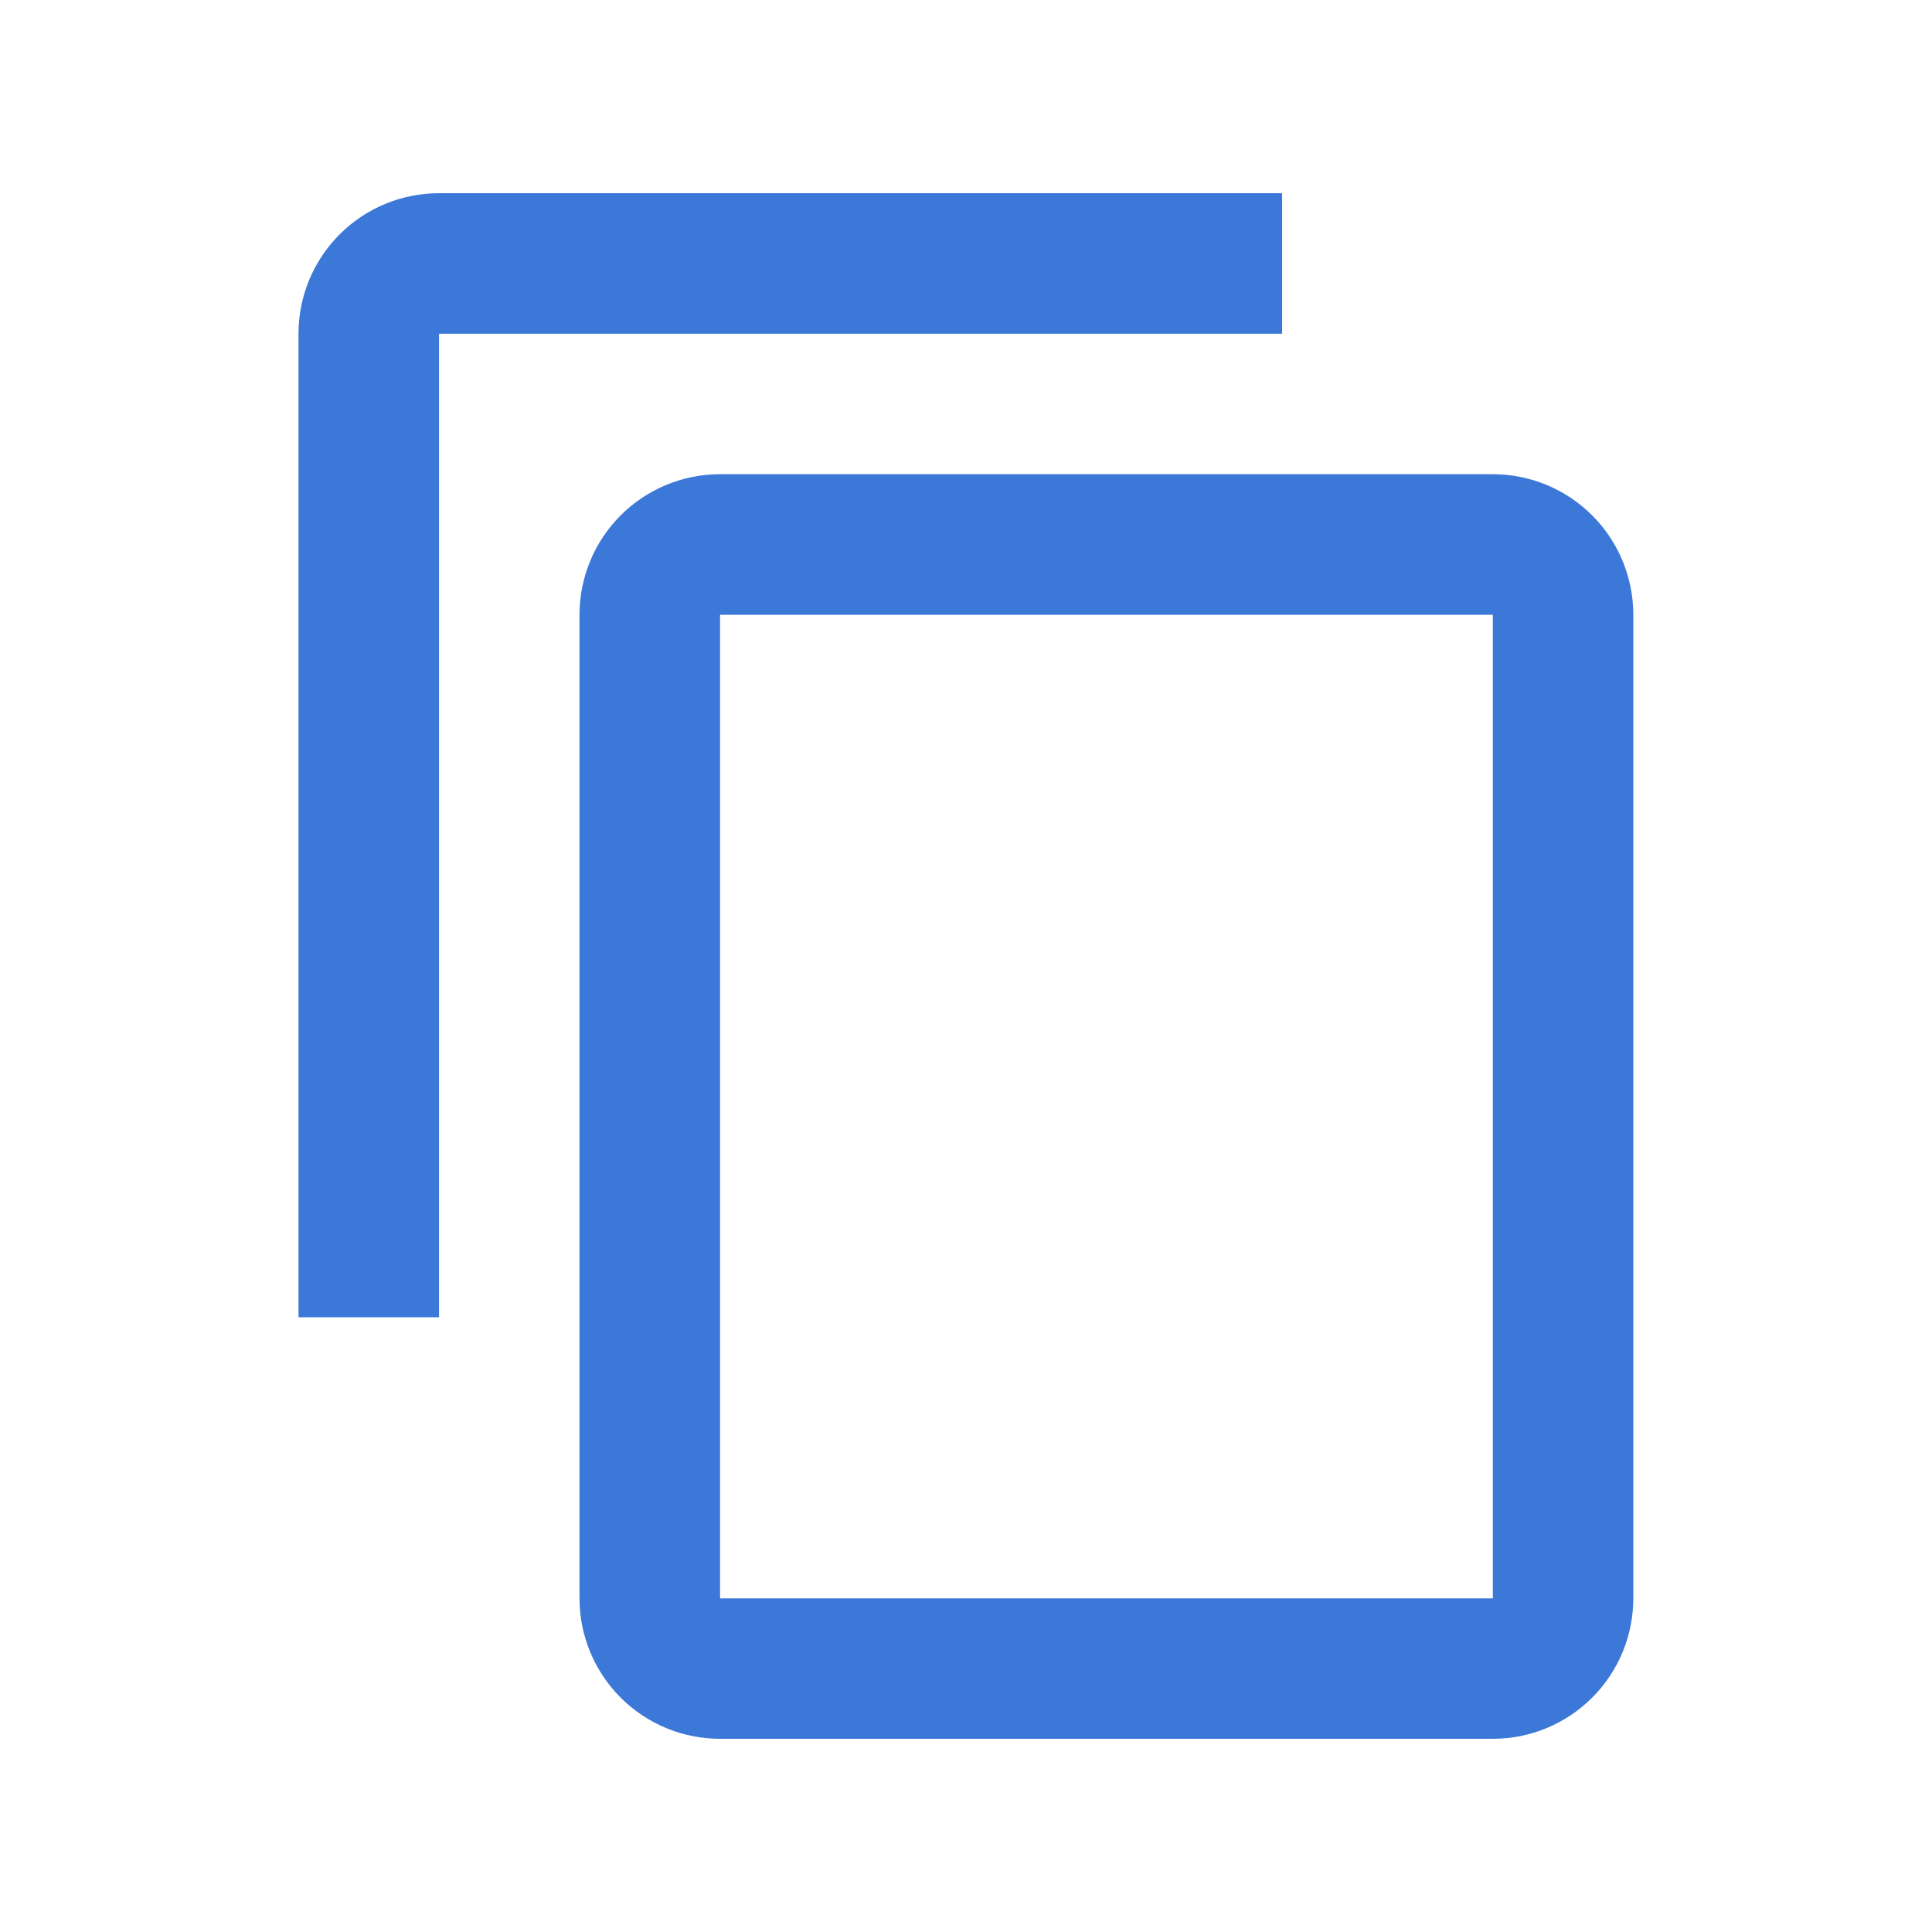
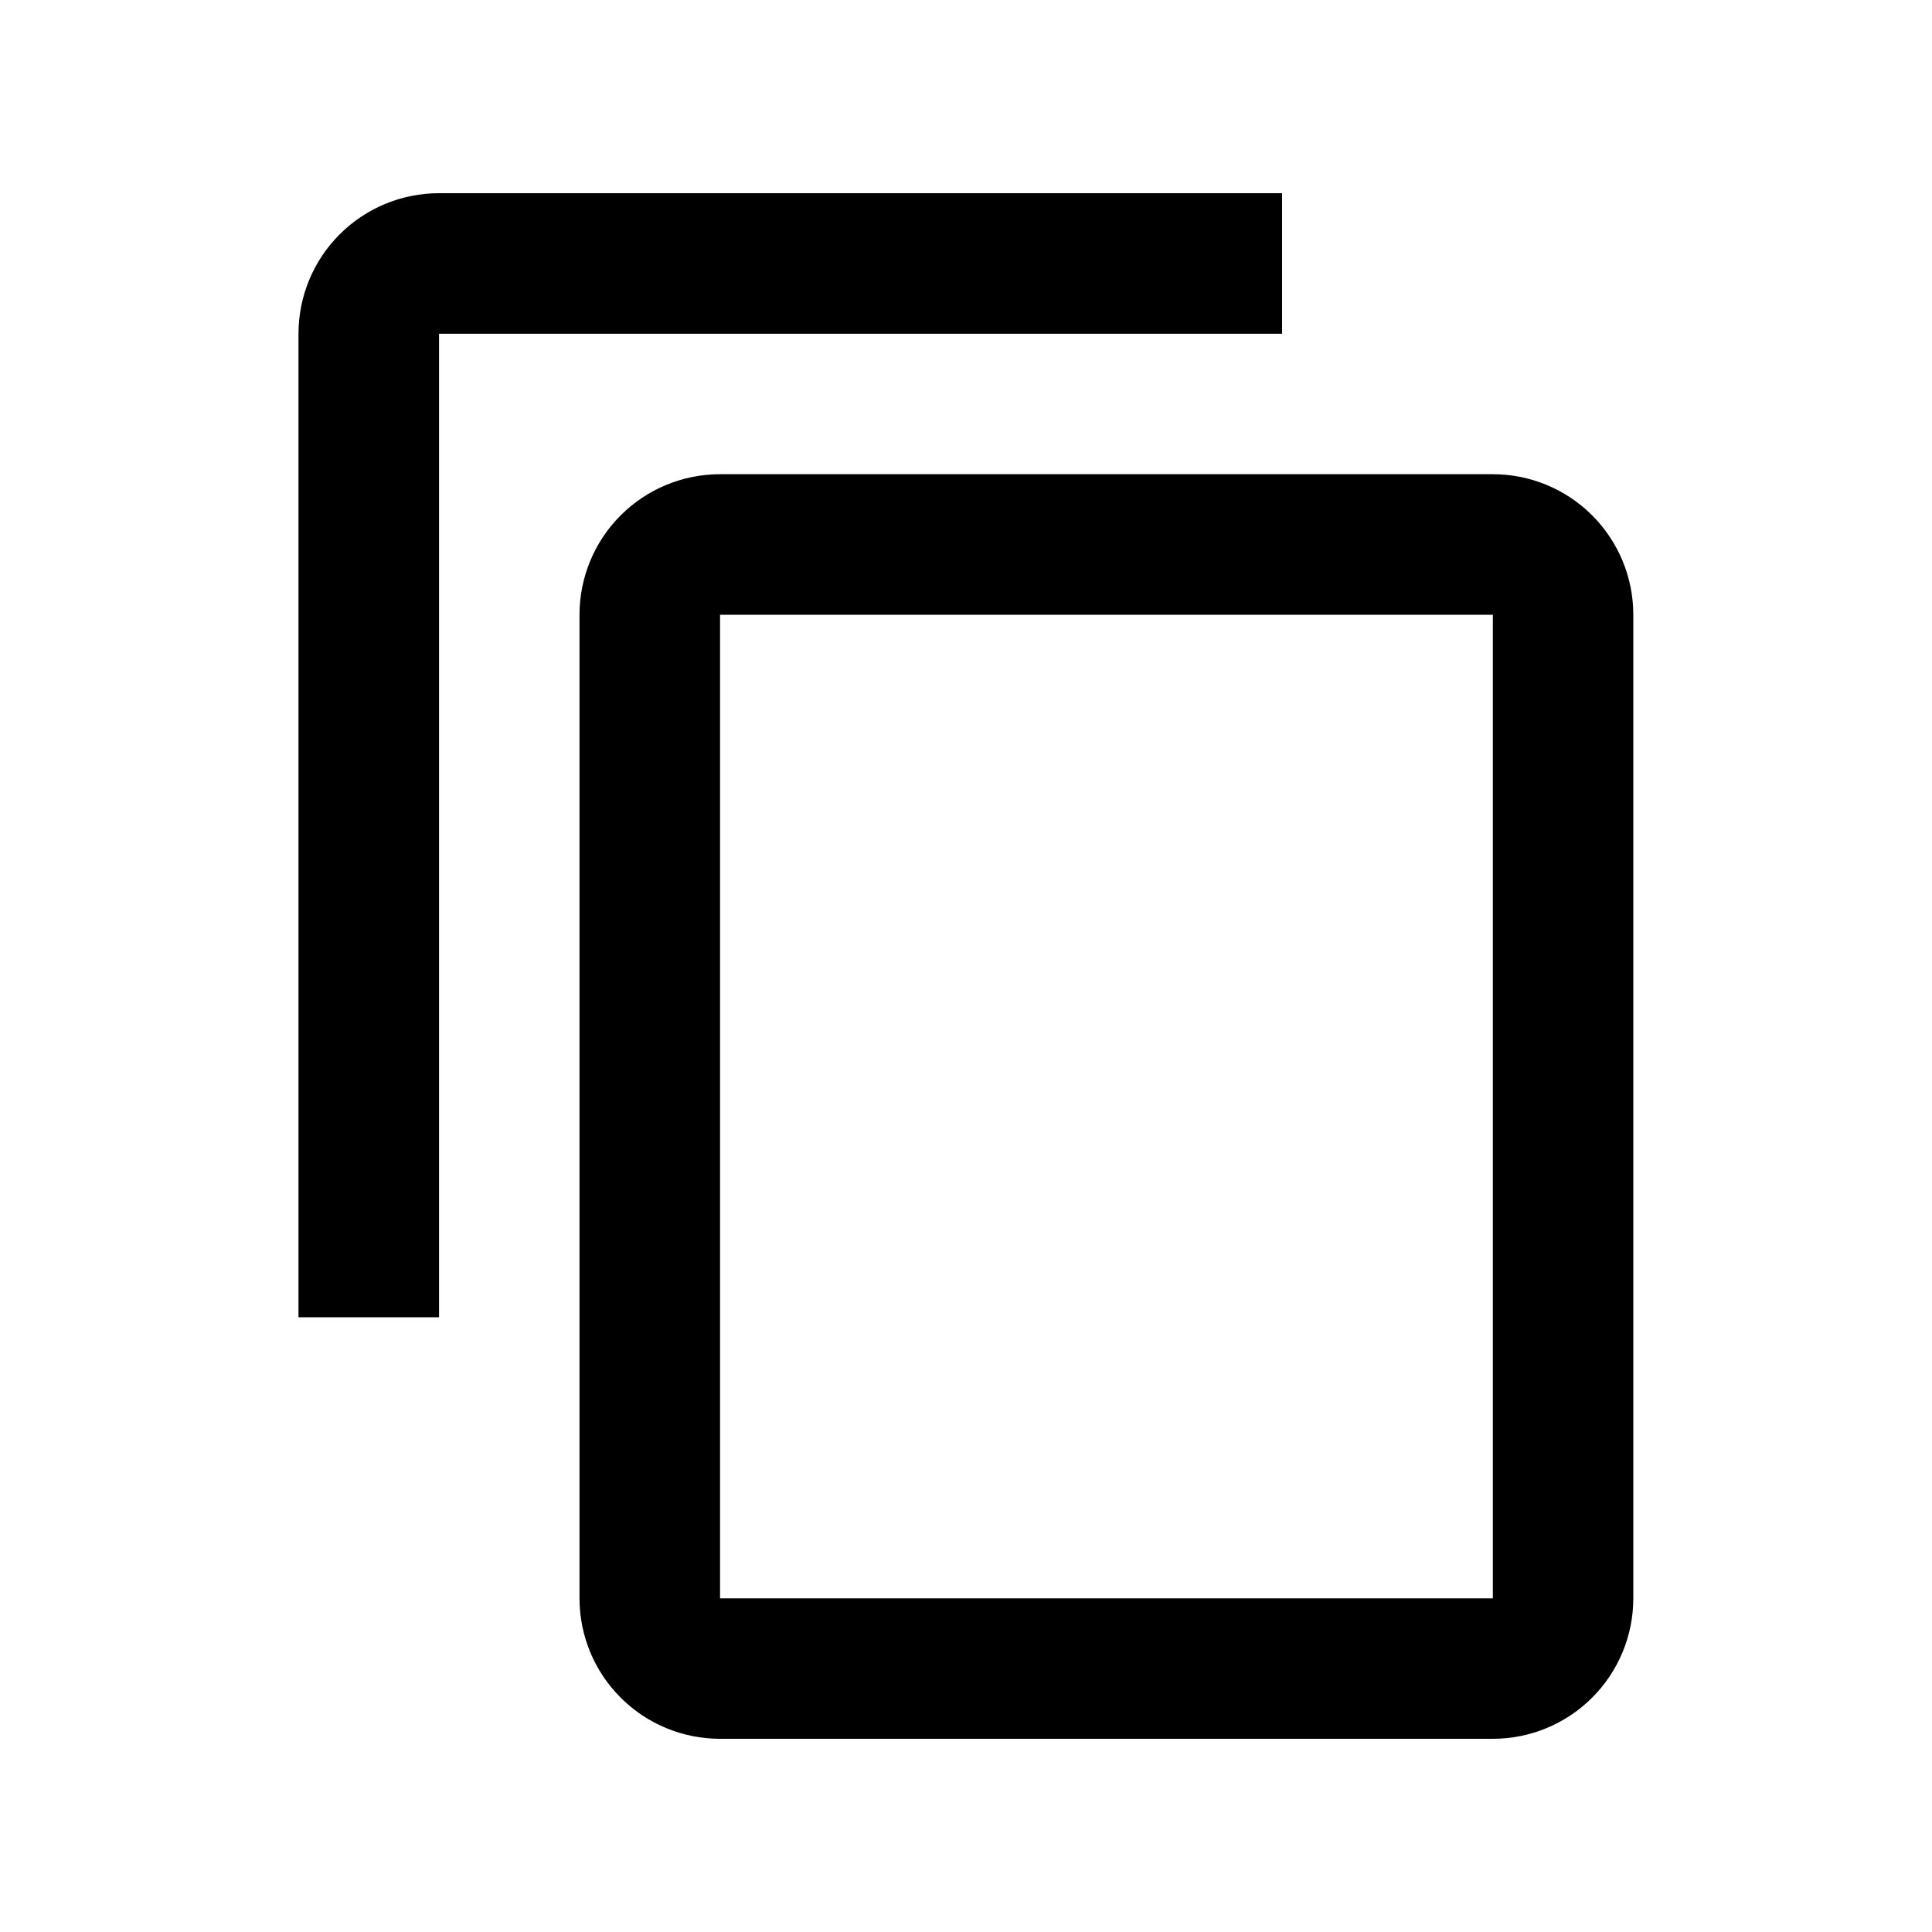
<svg xmlns="http://www.w3.org/2000/svg" width="20" height="20" viewBox="0 0 20 20" fill="none">
-   <path d="M15.454 16.546H7.454V6.364H15.454M15.454 4.909H7.454C7.068 4.909 6.698 5.062 6.425 5.335C6.152 5.608 5.999 5.978 5.999 6.364V16.546C5.999 16.931 6.152 17.301 6.425 17.574C6.698 17.847 7.068 18 7.454 18H15.454C15.839 18 16.209 17.847 16.482 17.574C16.755 17.301 16.908 16.931 16.908 16.546V6.364C16.908 5.978 16.755 5.608 16.482 5.335C16.209 5.062 15.839 4.909 15.454 4.909ZM13.272 2H4.545C4.159 2 3.789 2.153 3.516 2.426C3.243 2.699 3.09 3.069 3.09 3.455V13.636H4.545V3.455H13.272V2Z" fill="#3C78D8" />
+   <path d="M15.454 16.546H7.454V6.364H15.454M15.454 4.909H7.454C7.068 4.909 6.698 5.062 6.425 5.335C6.152 5.608 5.999 5.978 5.999 6.364V16.546C5.999 16.931 6.152 17.301 6.425 17.574C6.698 17.847 7.068 18 7.454 18H15.454C15.839 18 16.209 17.847 16.482 17.574C16.755 17.301 16.908 16.931 16.908 16.546V6.364C16.908 5.978 16.755 5.608 16.482 5.335C16.209 5.062 15.839 4.909 15.454 4.909ZM13.272 2H4.545C4.159 2 3.789 2.153 3.516 2.426C3.243 2.699 3.09 3.069 3.09 3.455V13.636H4.545V3.455H13.272V2Z" fill="currentColor" />
</svg>
